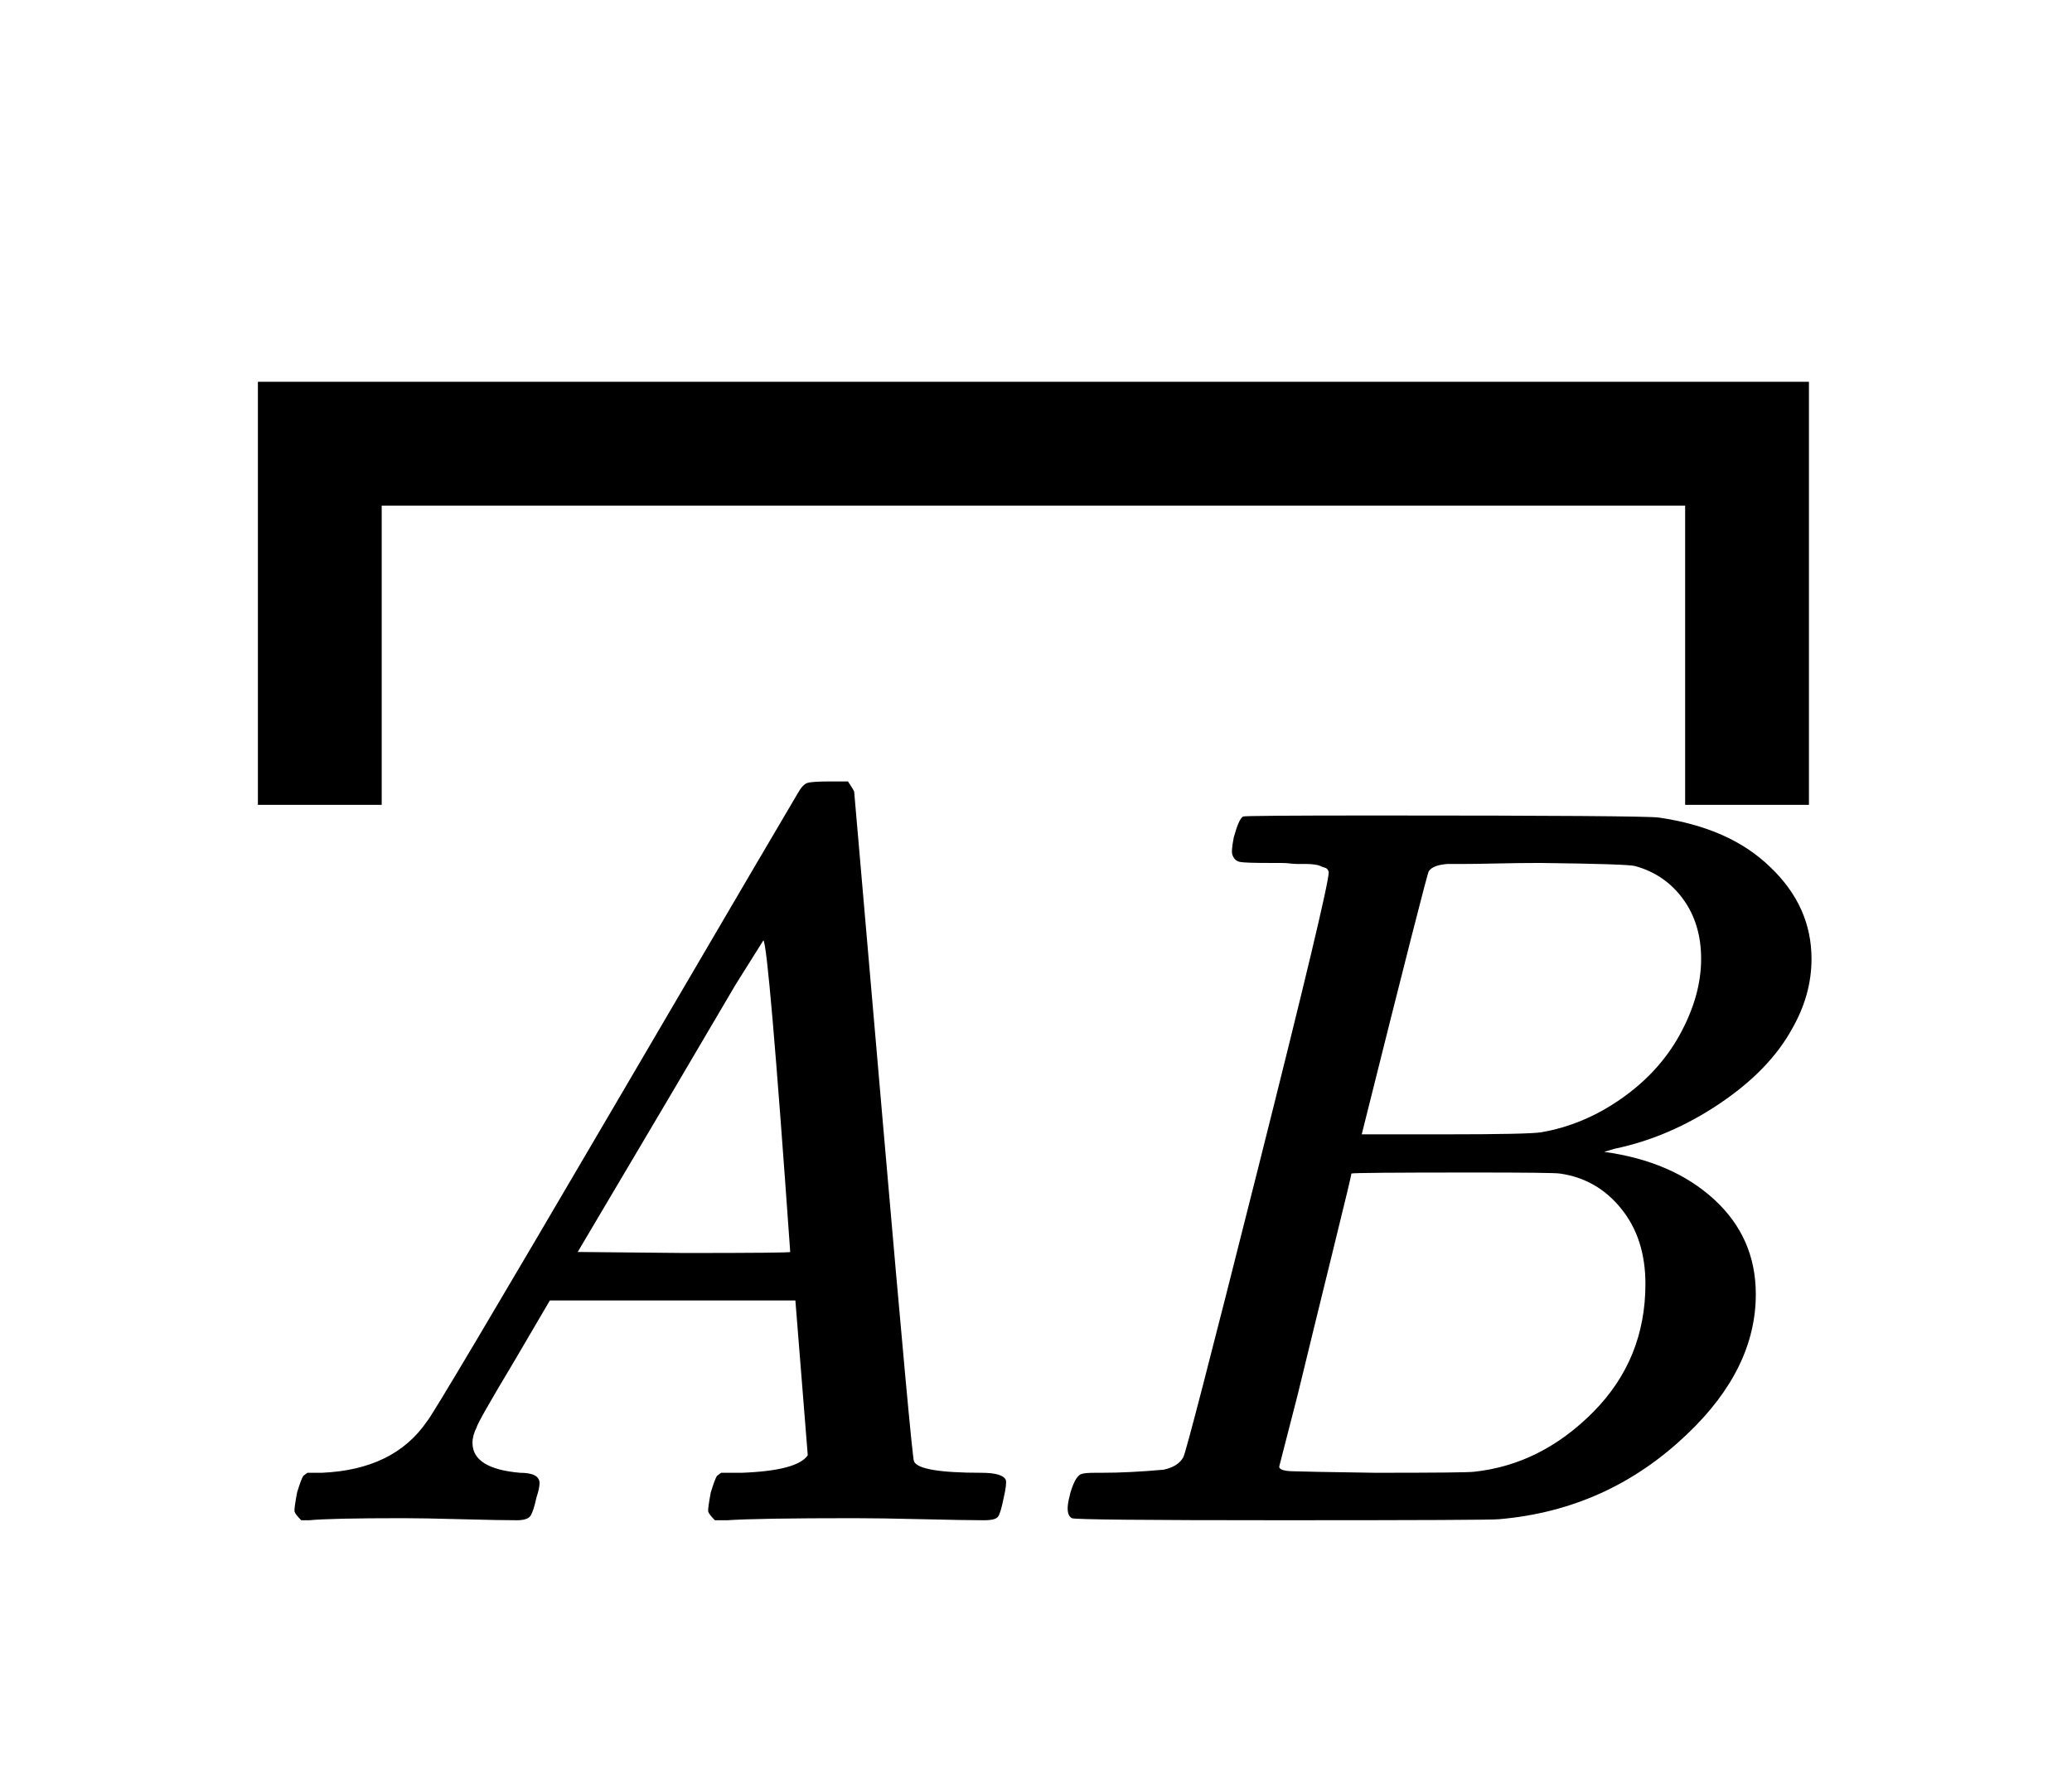
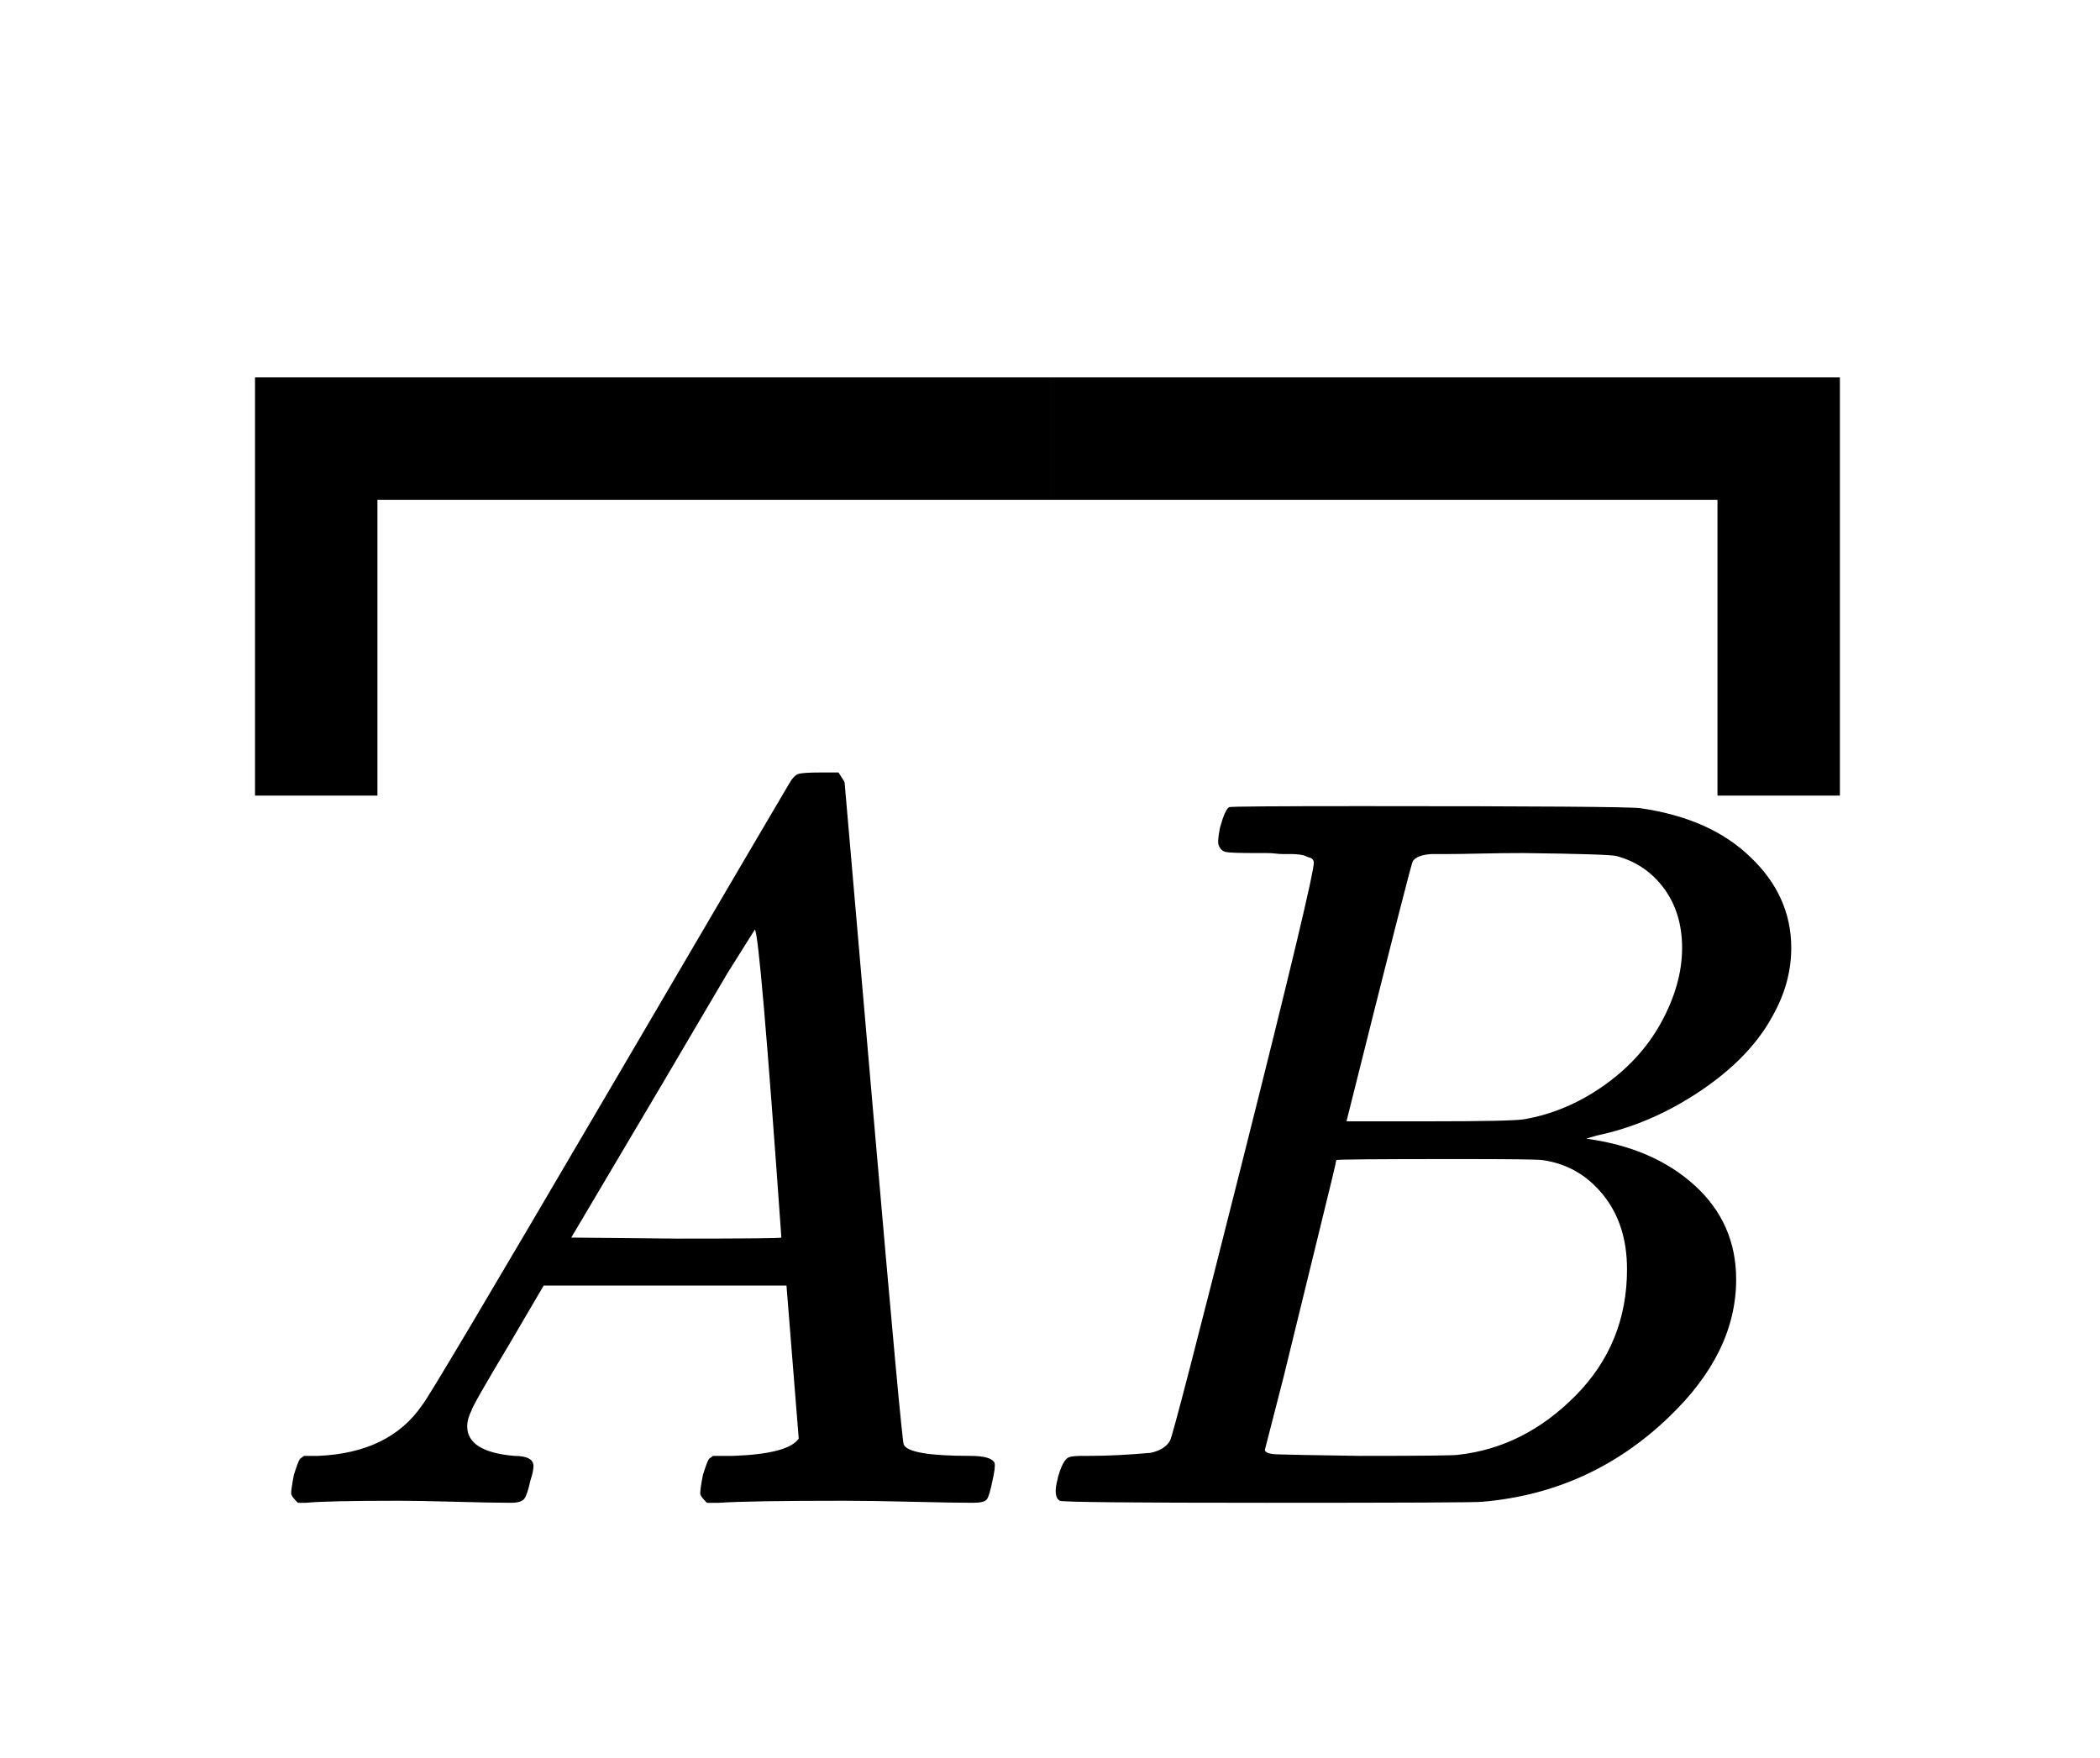
- <svg xmlns="http://www.w3.org/2000/svg" viewBox="0 0 80.34 68.933" width="80.34" height="68.933">
+ <svg xmlns="http://www.w3.org/2000/svg" viewBox="0 0 82.347 68.933" width="82.347" height="68.933">
  <path d="M20.04 58.933 Q19.36 58.933 17.88 58.893 Q16.4 58.853 15.64 58.853 Q12.8 58.853 12 58.933 L11.68 58.933 Q11.44 58.693 11.42 58.593 Q11.4 58.493 11.52 57.853 Q11.68 57.333 11.76 57.213 L11.92 57.093 L12.48 57.093 Q15.28 56.973 16.56 55.093 Q16.8 54.853 23.82 42.873 Q30.84 30.893 30.92 30.773 Q31.12 30.413 31.3 30.353 Q31.48 30.293 32.2 30.293 L32.88 30.293 Q33.12 30.653 33.12 30.693 L34.24 43.613 Q35.36 56.533 35.44 56.653 Q35.64 57.093 38.04 57.093 Q38.88 57.093 39 57.373 Q39.04 57.533 38.92 58.053 Q38.8 58.653 38.7 58.793 Q38.6 58.933 38.16 58.933 Q37.44 58.933 35.78 58.893 Q34.12 58.853 33.12 58.853 Q29.36 58.853 28.2 58.933 L27.72 58.933 Q27.48 58.693 27.46 58.593 Q27.44 58.493 27.56 57.853 Q27.72 57.333 27.8 57.213 L27.96 57.093 L28.76 57.093 Q30.92 57.013 31.32 56.413 L30.84 50.413 L21.32 50.413 L19.96 52.733 Q18.52 55.133 18.48 55.333 Q18.32 55.653 18.32 55.933 Q18.32 56.933 20.16 57.093 Q20.92 57.093 20.92 57.493 Q20.92 57.693 20.8 58.053 Q20.68 58.613 20.56 58.773 Q20.44 58.933 20.04 58.933 L20.04 58.933 Z M30.64 48.533 Q29.8 36.653 29.6 36.453 L28.52 38.173 Q27.88 39.253 26 42.453 L22.4 48.533 L26.52 48.573 Q30.64 48.573 30.64 48.533 L30.64 48.533 Z" fill="rgba(0,0,0,1)" fill-rule="evenodd" stroke="none" />
  <path d="M51.52 33.813 Q51.52 33.773 51.48 33.713 Q51.44 33.653 51.36 33.633 Q51.28 33.613 51.2 33.573 Q51.12 33.533 50.96 33.513 Q50.8 33.493 50.68 33.493 Q50.56 33.493 50.36 33.493 Q50.16 33.493 50.02 33.473 Q49.88 33.453 49.64 33.453 Q49.4 33.453 49.24 33.453 Q48.28 33.453 48.08 33.413 Q47.88 33.373 47.8 33.173 Q47.72 33.053 47.84 32.453 Q48.04 31.733 48.2 31.653 Q48.24 31.613 53.4 31.613 Q63.76 31.613 64.32 31.693 Q67.08 32.093 68.64 33.613 Q70.24 35.133 70.24 37.173 Q70.24 38.573 69.48 39.893 Q68.6 41.493 66.66 42.793 Q64.72 44.093 62.6 44.533 L62.2 44.653 Q64.84 45.013 66.46 46.493 Q68.08 47.973 68.08 50.173 Q68.08 53.053 65.44 55.573 Q62.36 58.533 58.12 58.893 Q57.84 58.933 49.68 58.933 Q41.68 58.933 41.56 58.853 Q41.28 58.693 41.48 57.973 Q41.48 57.933 41.52 57.813 Q41.72 57.173 41.96 57.133 Q42.08 57.093 42.48 57.093 L42.72 57.093 Q43.8 57.093 45.12 56.973 Q45.68 56.853 45.88 56.493 Q46 56.333 48.76 45.373 Q51.52 34.413 51.52 33.813 L51.52 33.813 Z M65.96 37.173 Q65.96 35.813 65.26 34.853 Q64.56 33.893 63.4 33.573 Q63.12 33.493 59.72 33.453 Q58.92 33.453 58.04 33.473 Q57.16 33.493 56.64 33.493 L56.12 33.493 Q55.56 33.533 55.4 33.773 Q55.32 33.893 52.8 43.973 L56.04 43.973 Q59.28 43.973 59.76 43.893 Q61.4 43.613 62.86 42.593 Q64.32 41.573 65.12 40.133 Q65.96 38.613 65.96 37.173 L65.96 37.173 Z M63.8 49.773 Q63.8 48.013 62.86 46.853 Q61.92 45.693 60.48 45.493 Q60.24 45.453 57.16 45.453 Q52.44 45.453 52.4 45.493 Q52.4 45.573 51.7 48.413 Q51 51.253 50.32 54.053 L49.6 56.853 Q49.6 57.013 50.08 57.033 Q50.56 57.053 53.32 57.093 Q56.88 57.093 57.16 57.053 Q59.76 56.773 61.78 54.733 Q63.8 52.693 63.8 49.773 L63.8 49.773 Z" fill="rgba(0,0,0,1)" fill-rule="evenodd" stroke="none" />
-   <path d="M10 31.2 L14.8 31.2 L14.8 19.6 L40.17 19.6 L40.17 14.8 L10 14.8 L10 31.2" fill="rgba(0,0,0,1)" fill-rule="nonzero" stroke="none" />
-   <path d="M70.14 31.2 L65.34 31.2 L65.34 19.6 L40.17 19.6 L40.17 14.8 L70.14 14.8 L70.14 31.2" fill="rgba(0,0,0,1)" fill-rule="nonzero" stroke="none" />
+   <path d="M10 31.2 L14.8 31.2 L14.8 19.6 L41.174 19.6 L41.174 14.8 L10 14.8 L10 31.2" fill="rgba(0,0,0,1)" fill-rule="nonzero" stroke="none" />
+   <path d="M72.147 31.2 L67.347 31.2 L67.347 19.6 L41.174 19.6 L41.174 14.8 L72.147 14.8 L72.147 31.2" fill="rgba(0,0,0,1)" fill-rule="nonzero" stroke="none" />
</svg>
